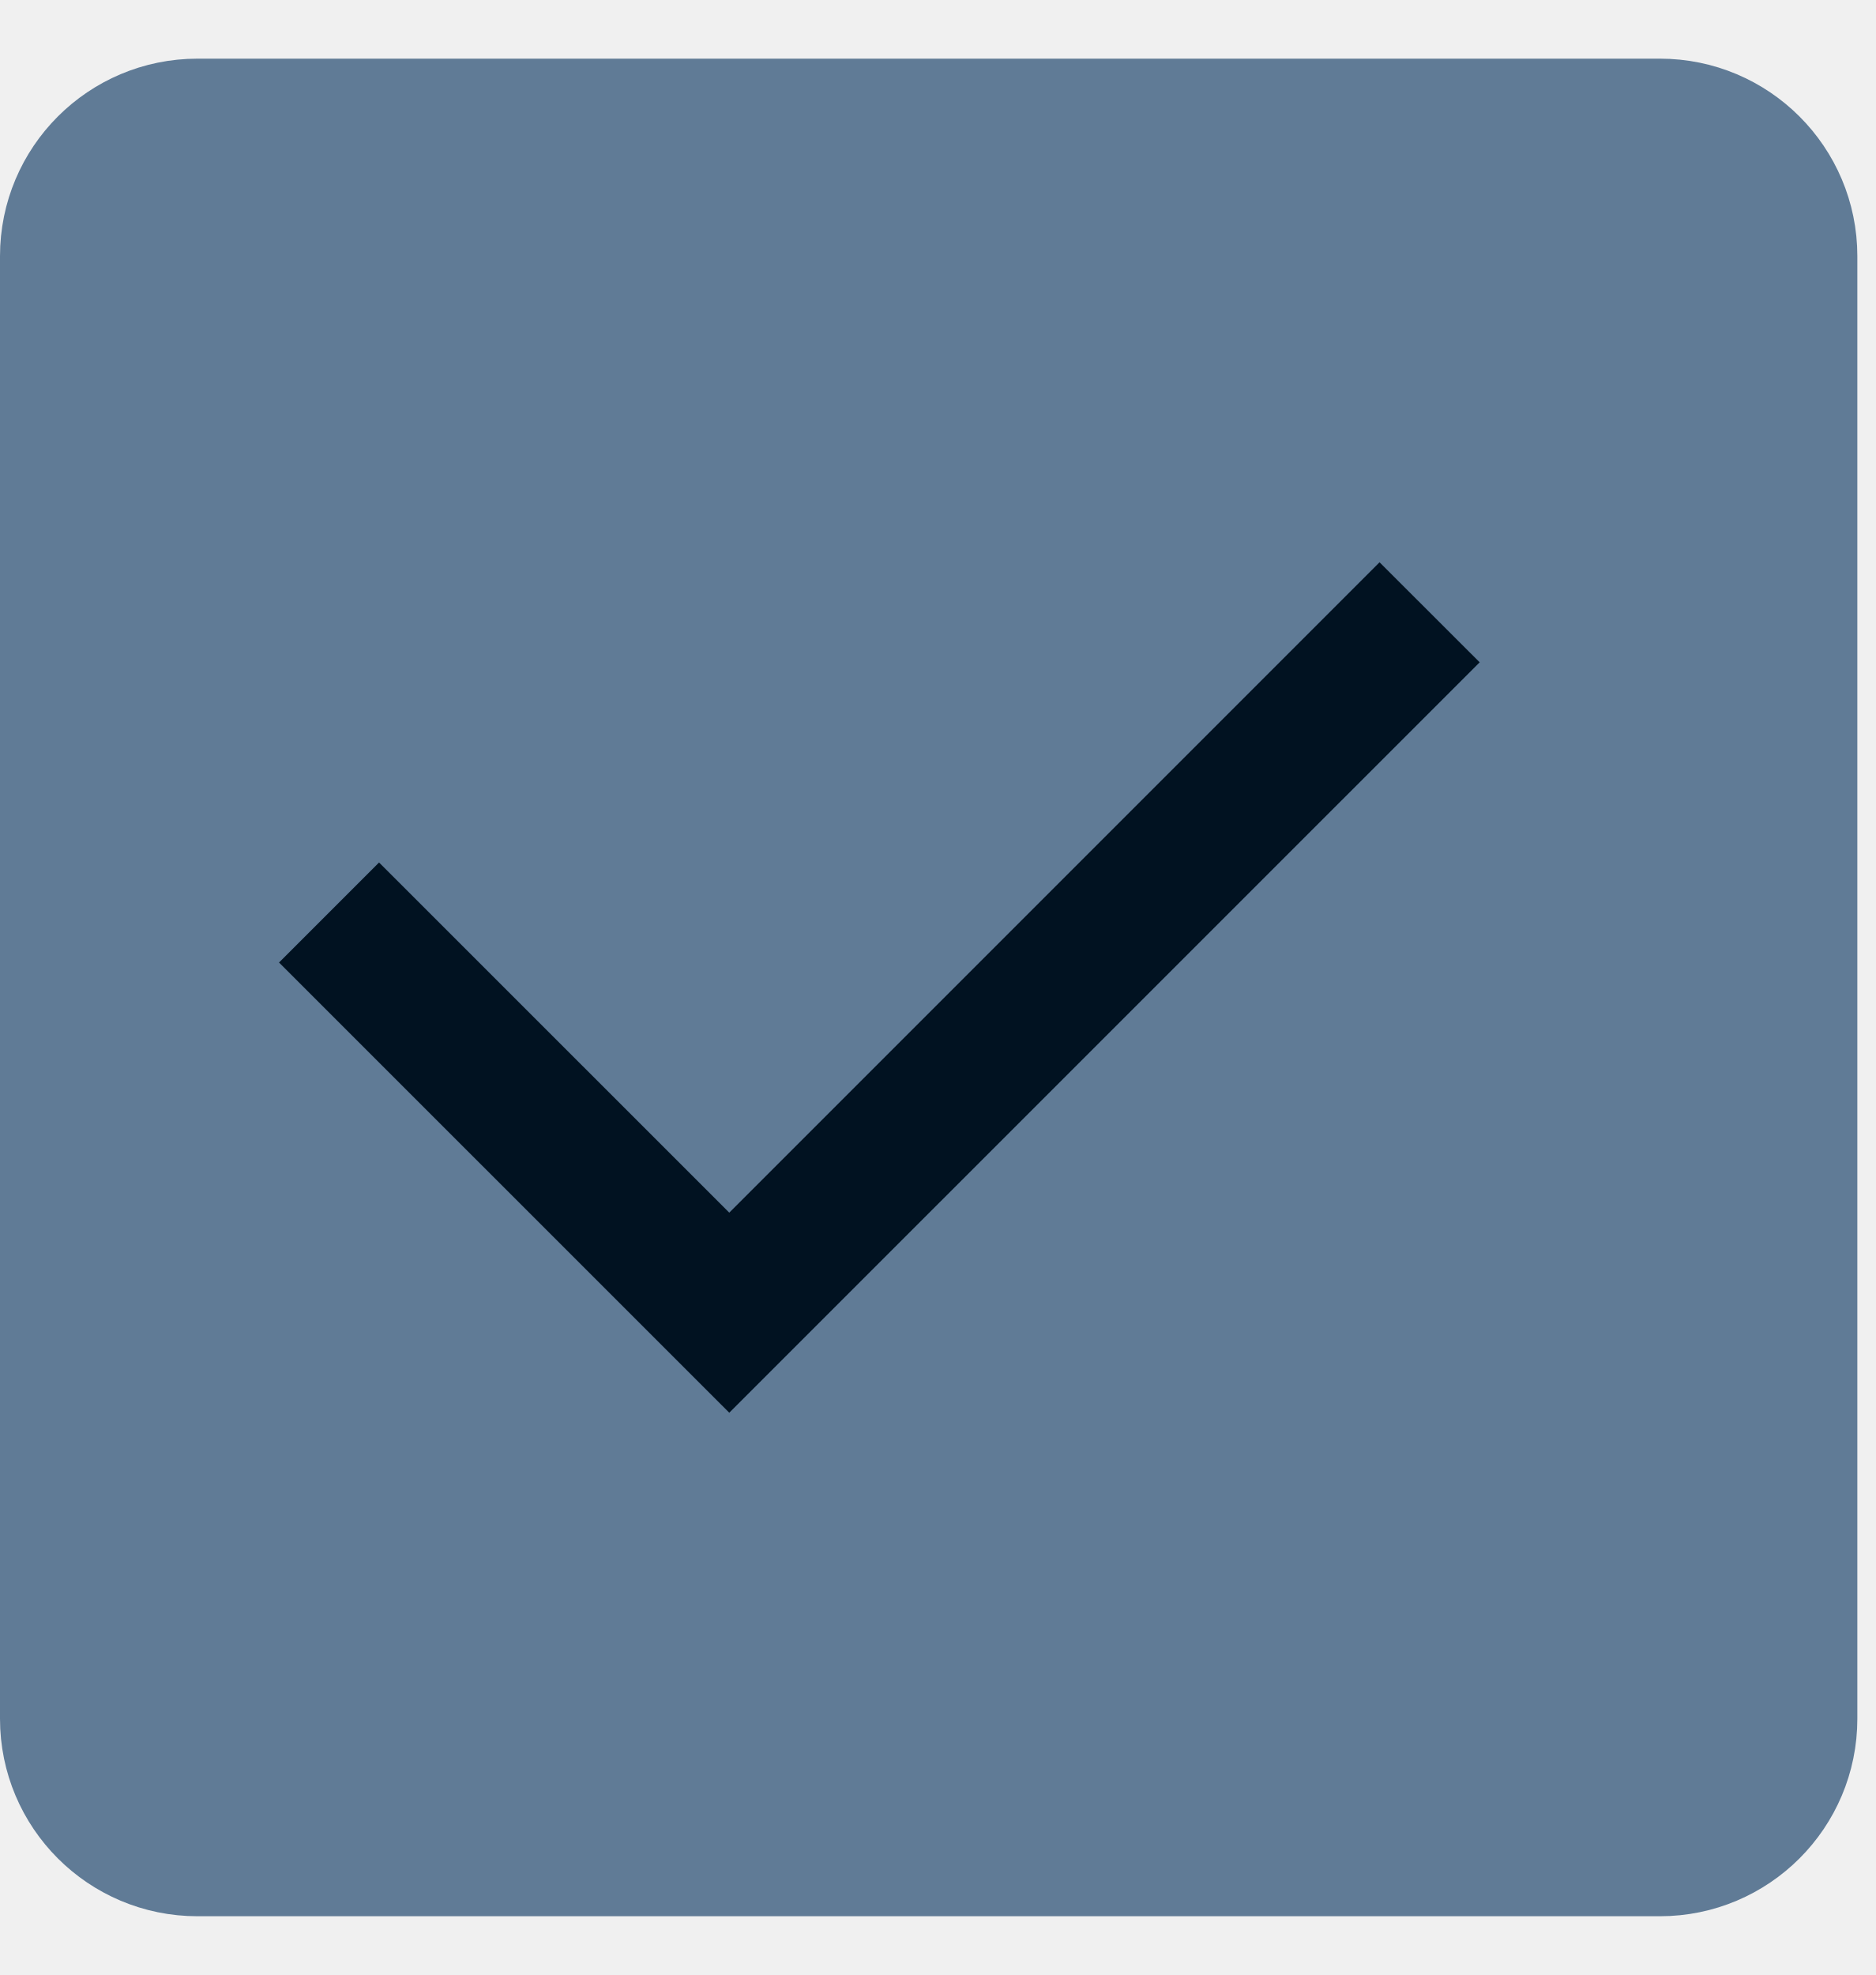
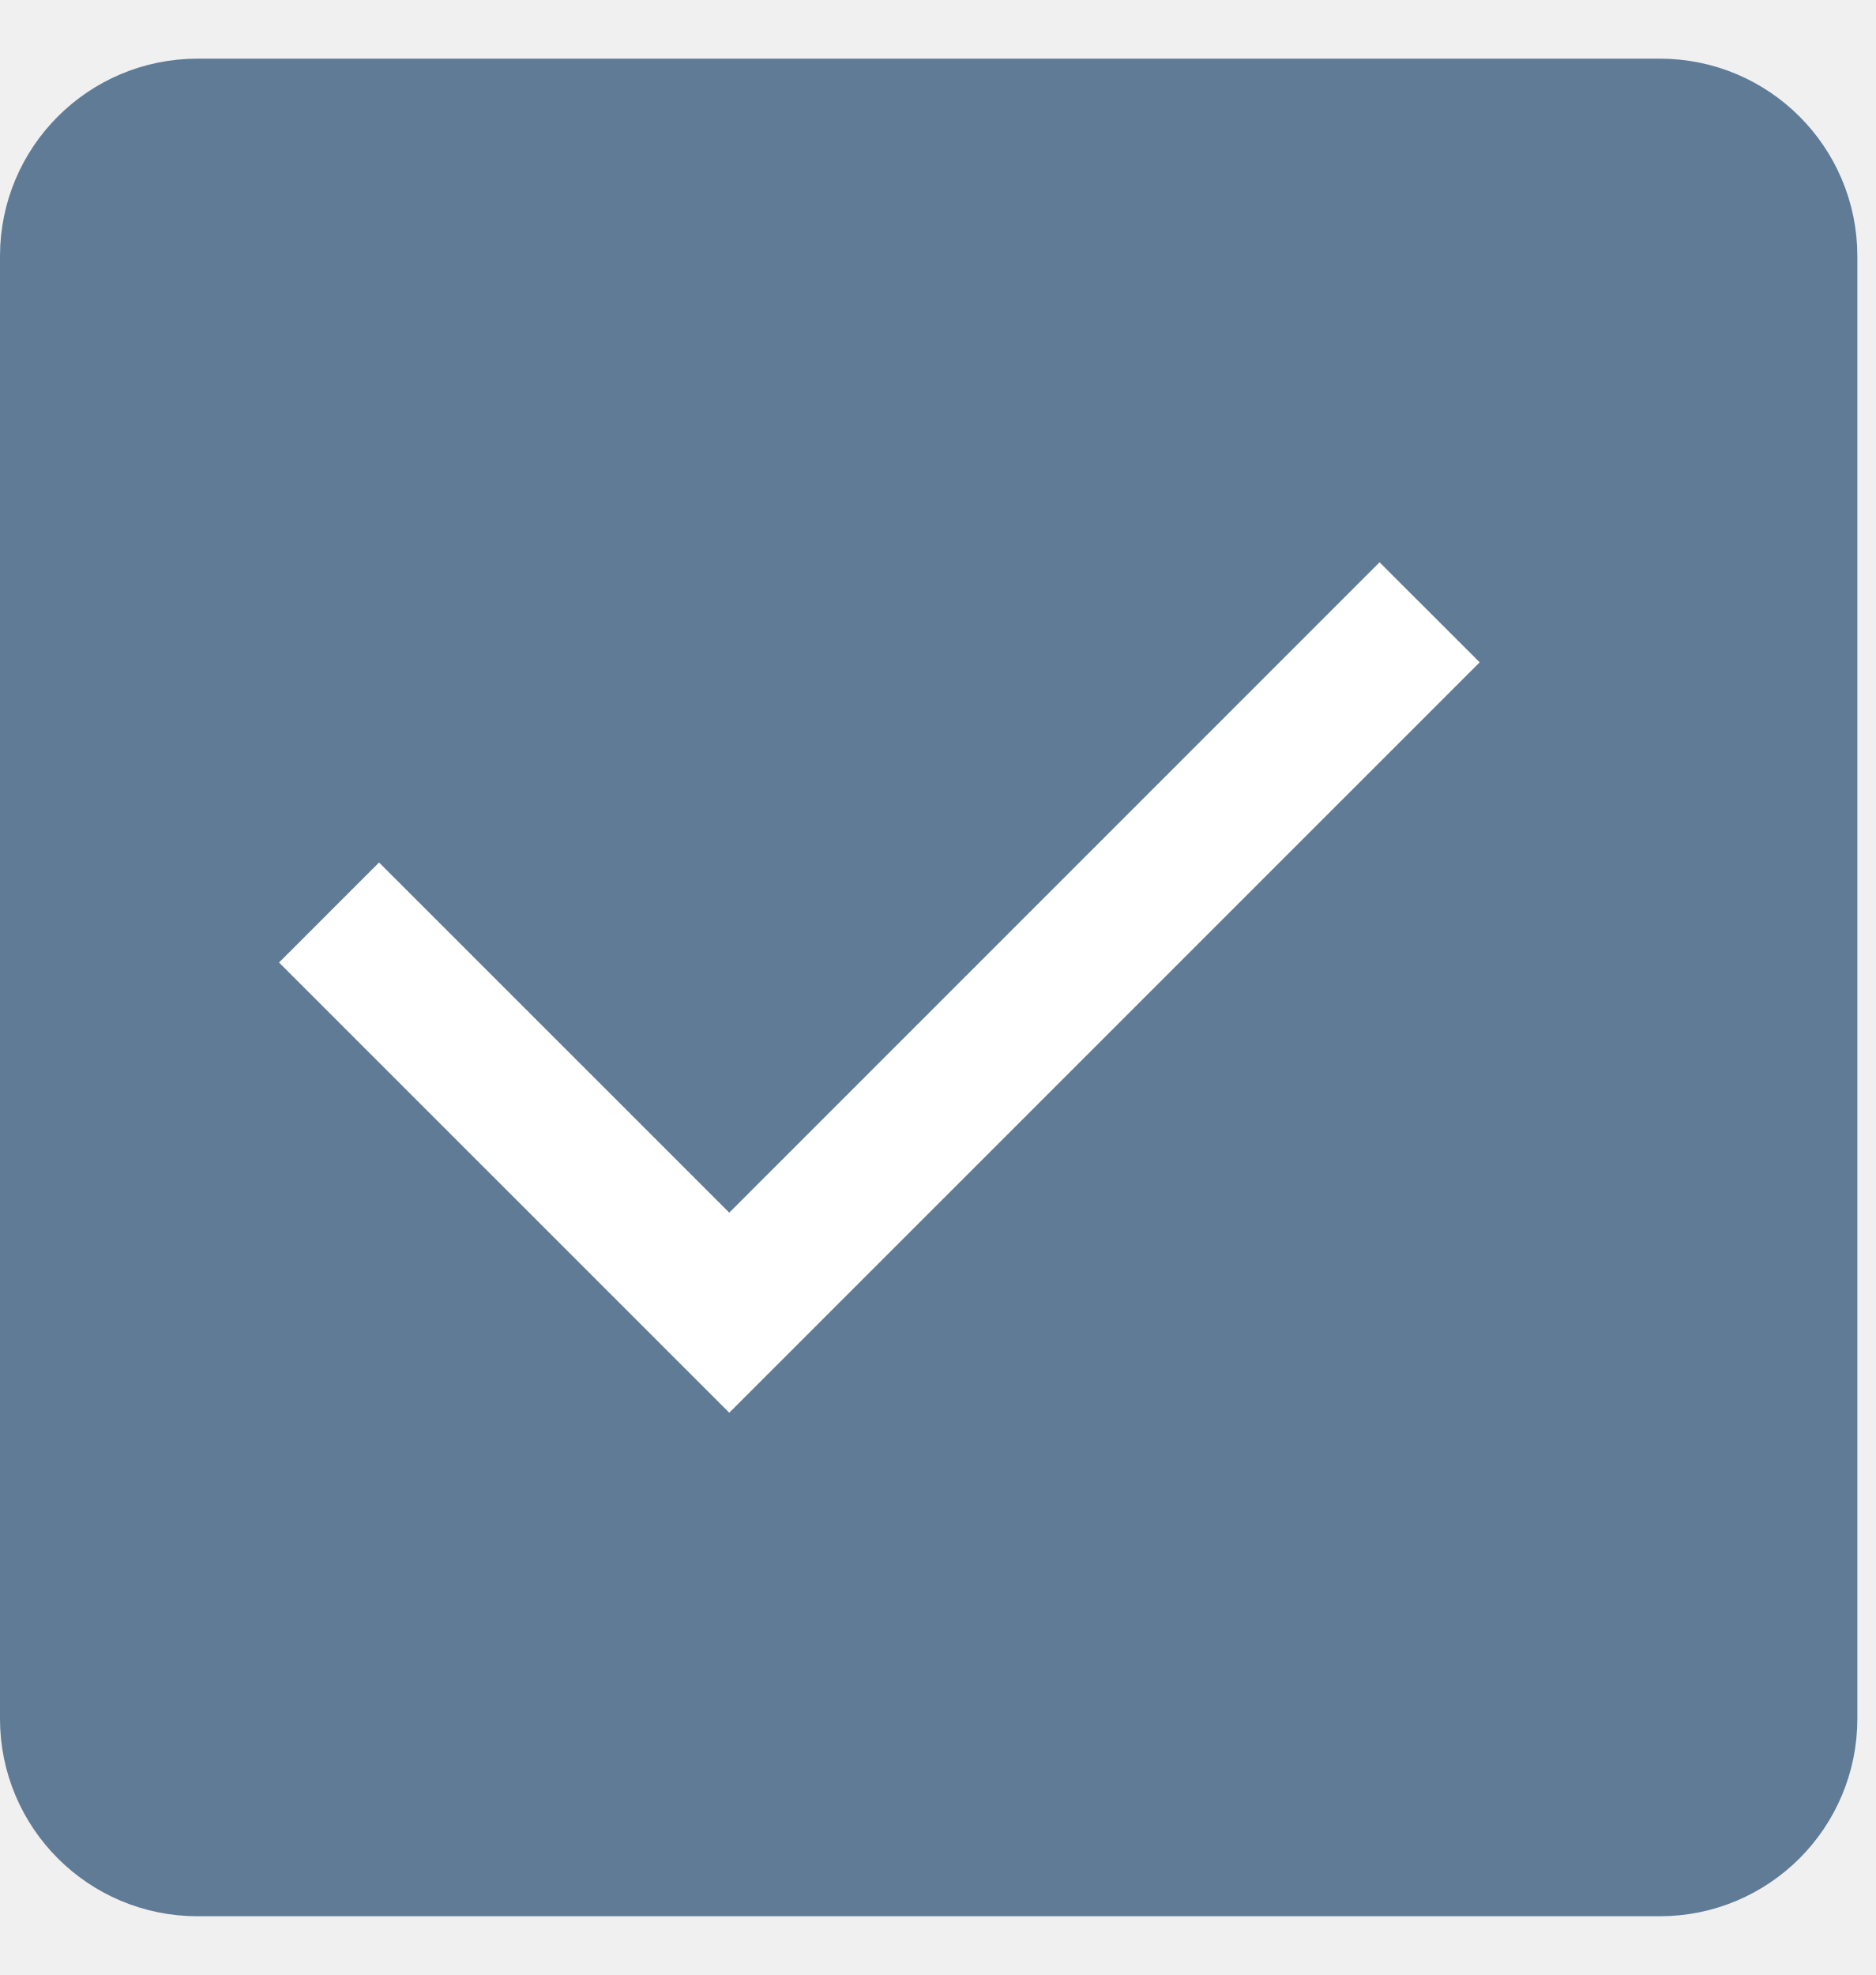
<svg xmlns="http://www.w3.org/2000/svg" width="19" height="20" viewBox="0 0 19 20" fill="none">
  <rect x="0.5" y="1.094" width="17.811" height="17.811" rx="1.5" fill="#607B96" stroke="#607B96" />
  <svg width="13" height="10" viewBox="0 0 13 10" fill="none" x="2.5" y="5">
-     <path d="M4.886 7.28L11.472 0.694L12.486 1.707L4.886 9.306L0.326 4.747L1.339 3.734L4.886 7.28Z" fill="#011221" />
+     <path d="M4.886 7.28L11.472 0.694L12.486 1.707L4.886 9.306L0.326 4.747L1.339 3.734L4.886 7.28Z" fill="white" />
  </svg>
</svg>
